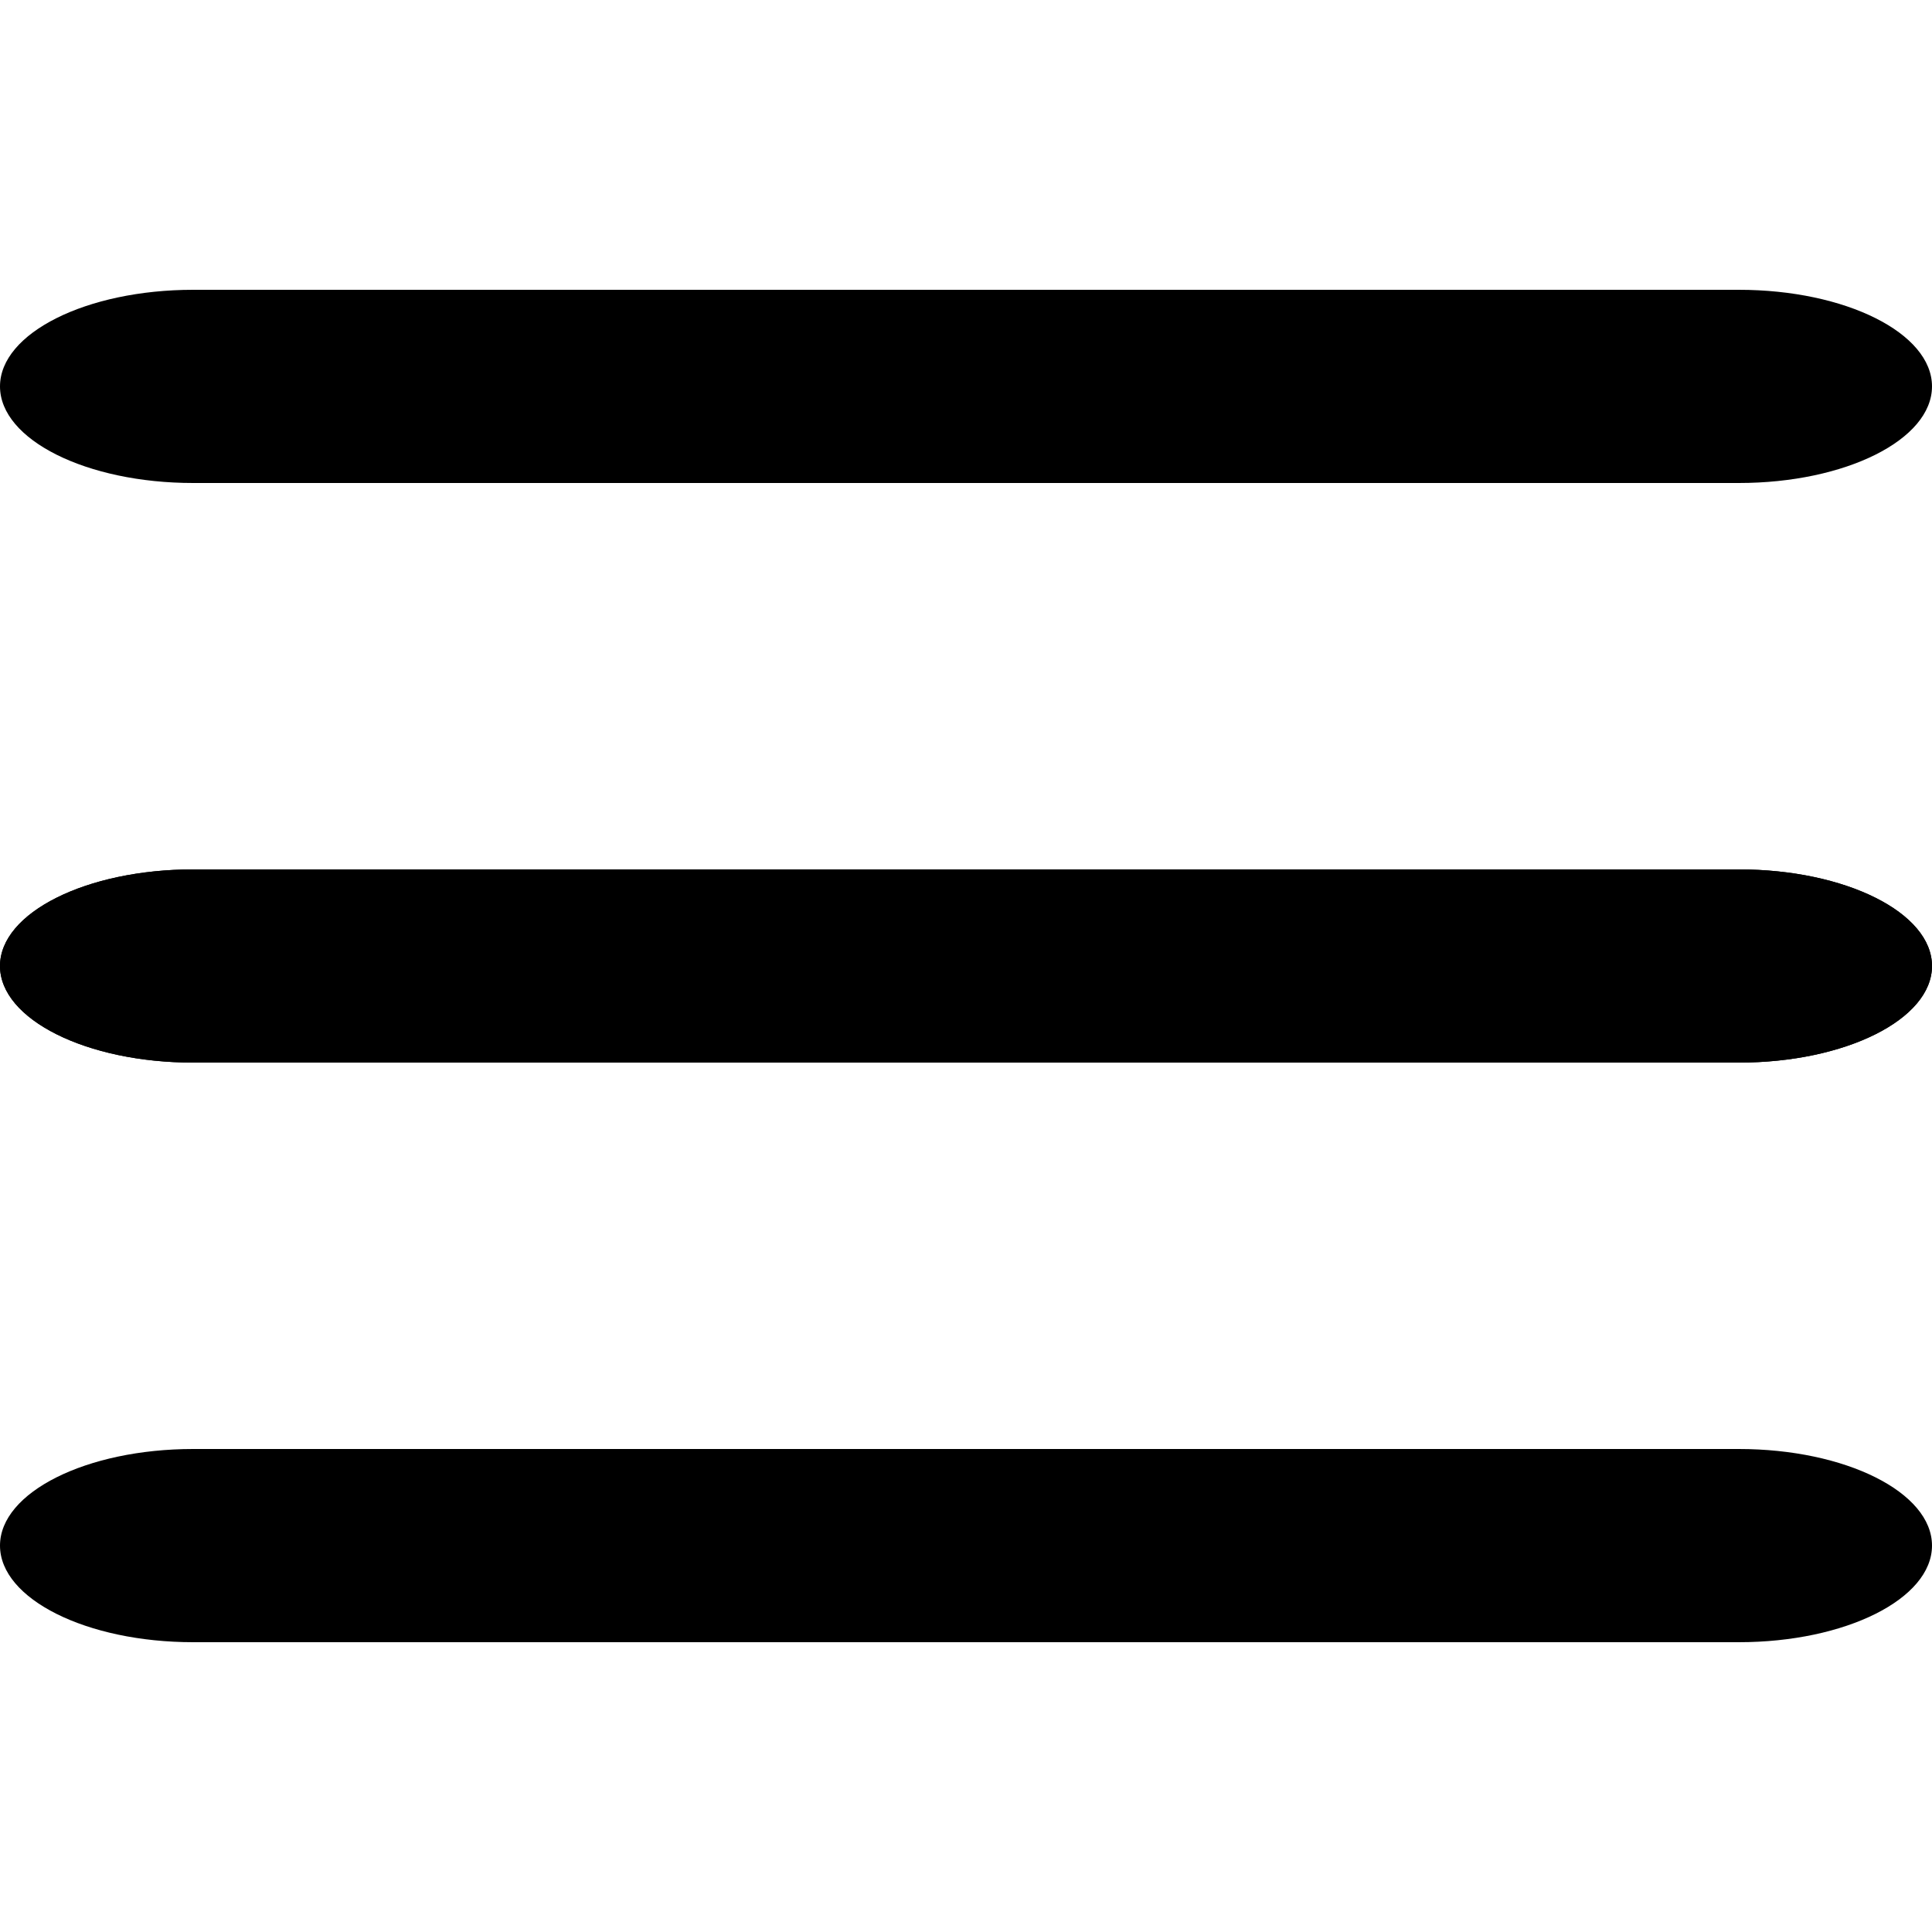
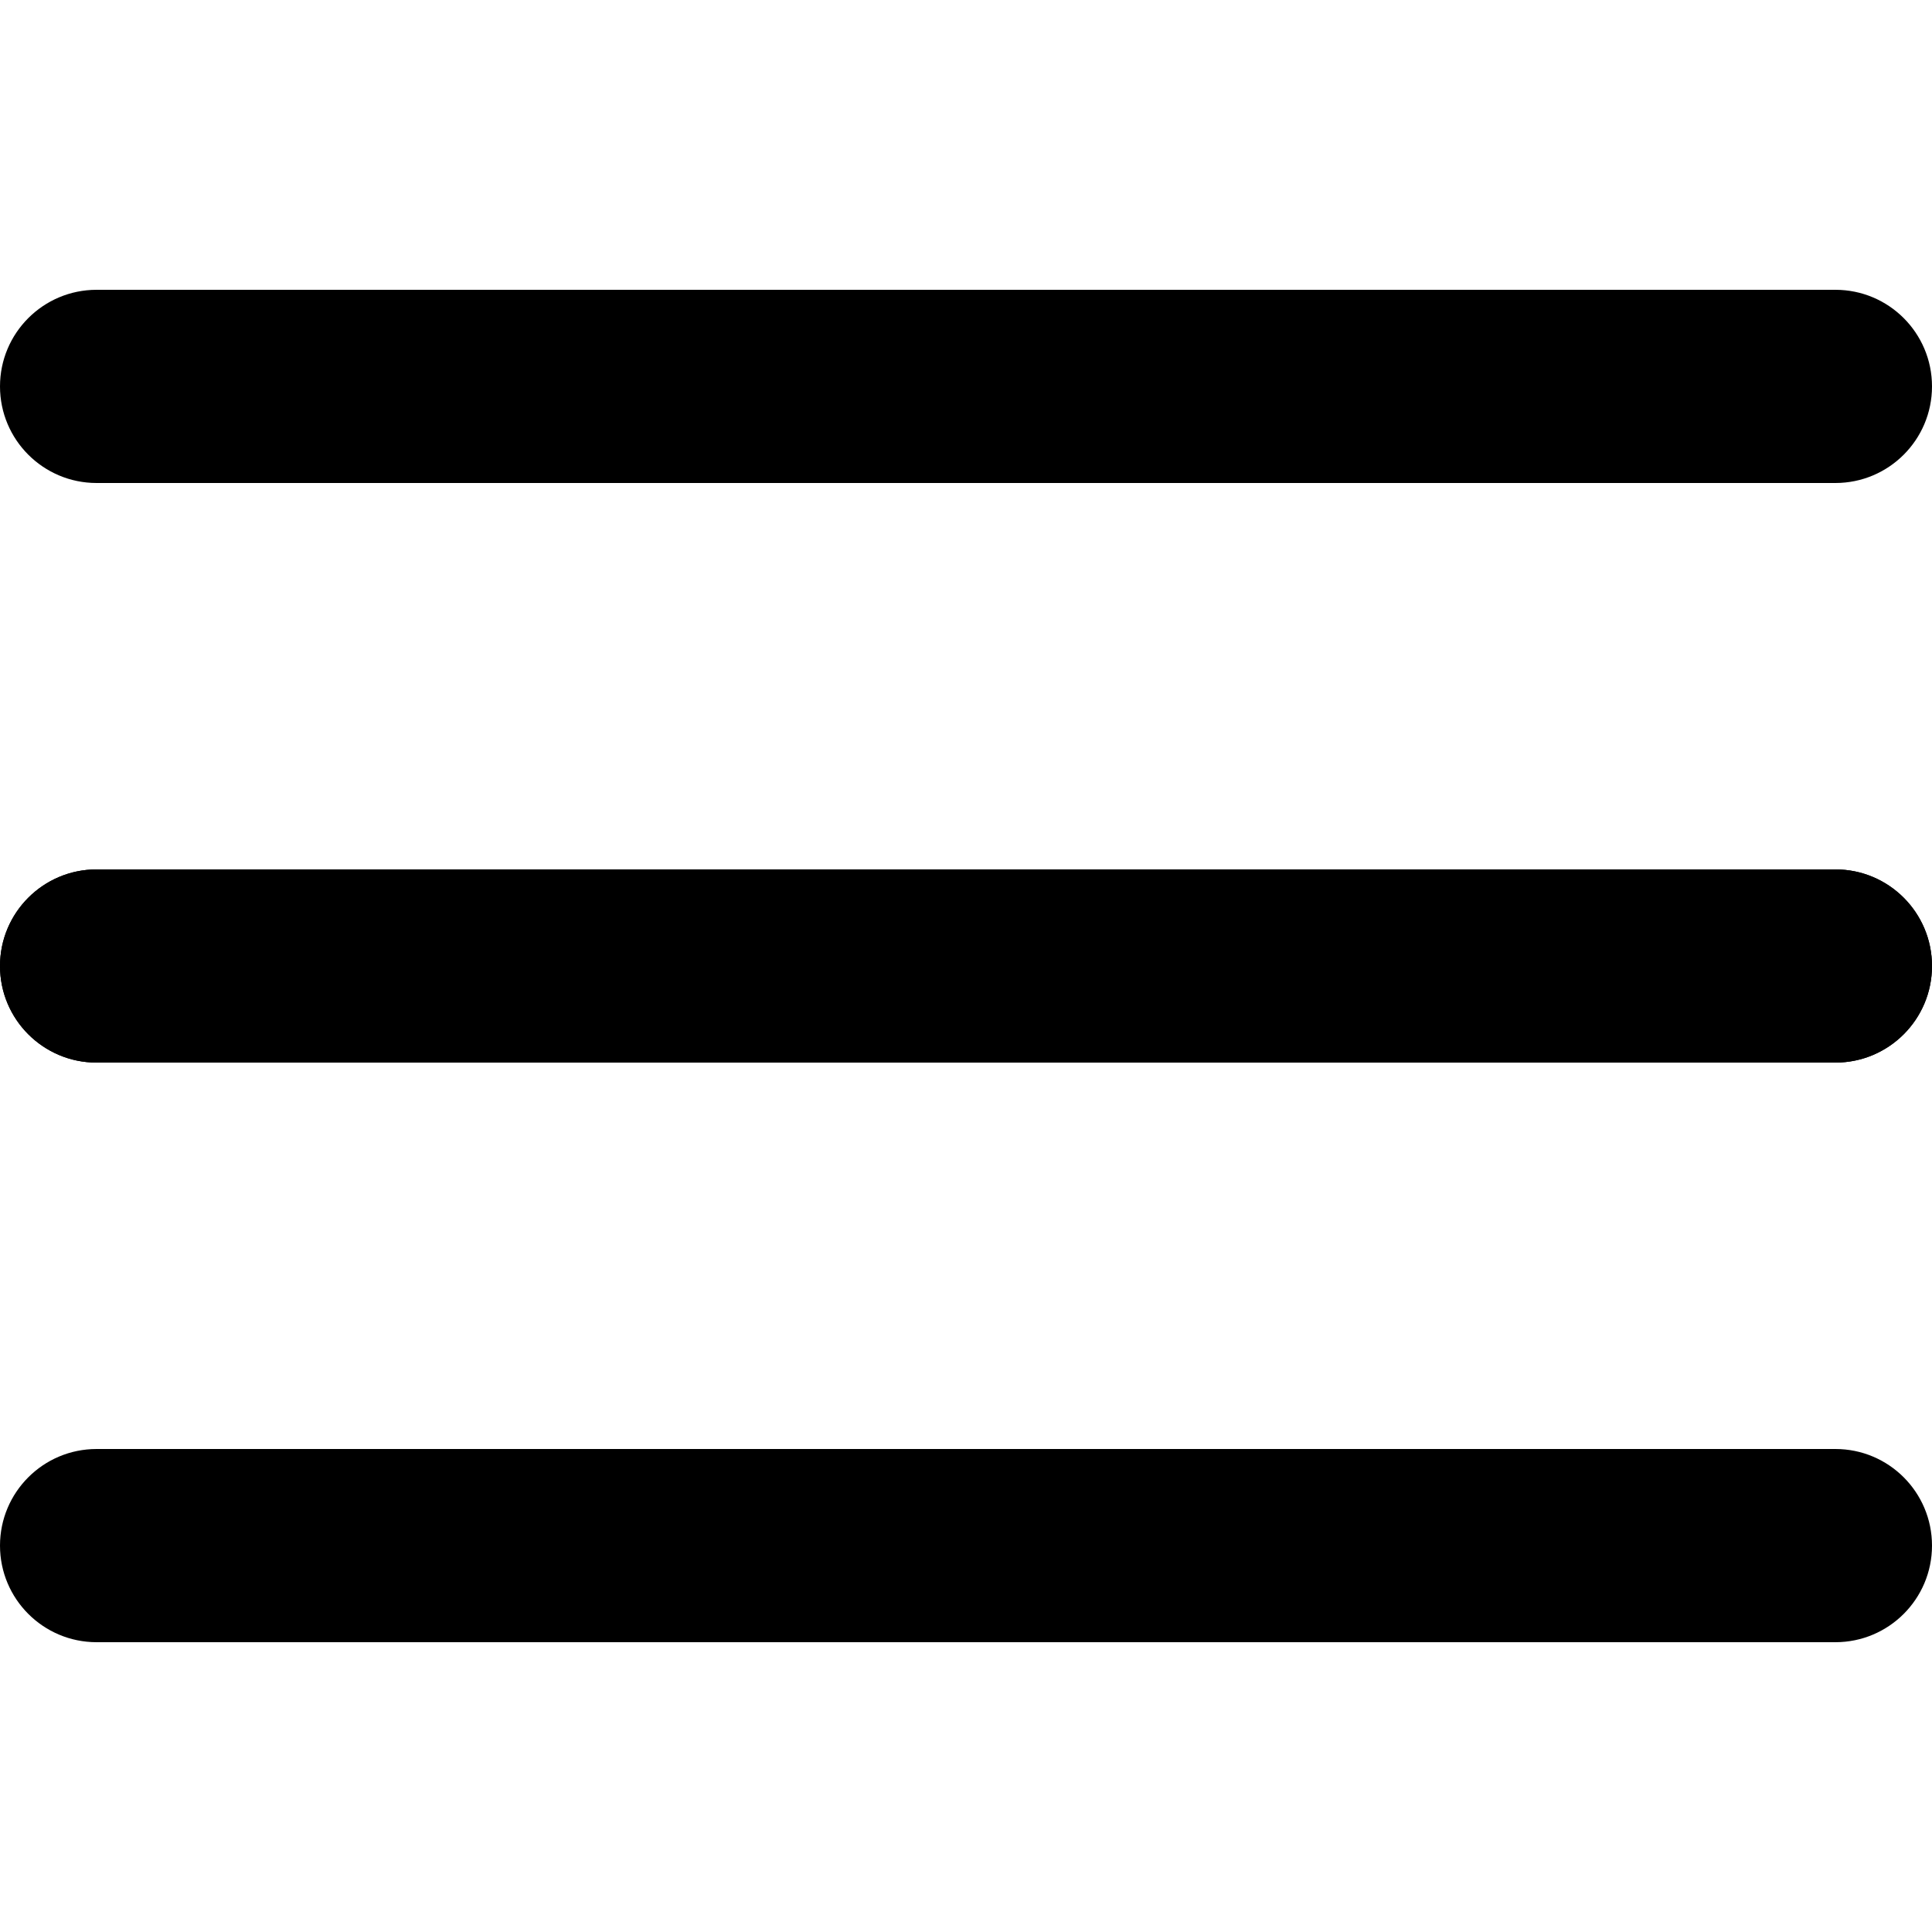
<svg viewBox="0 0 100 100" width="40" height="40" fill="currentColor">
-   <rect y="15" width="100" height="10" rx="10" />
-   <rect y="45" width="100" height="10" rx="10" />
-   <rect y="45" width="100" height="10" rx="10" />
-   <rect y="75" width="100" height="10" rx="10" />
+   <rect y="15" width="100" height="10" rx="5" />
+   <rect y="45" width="100" height="10" rx="5" />
+   <rect y="45" width="100" height="10" rx="5" />
+   <rect y="75" width="100" height="10" rx="5" />
</svg>
